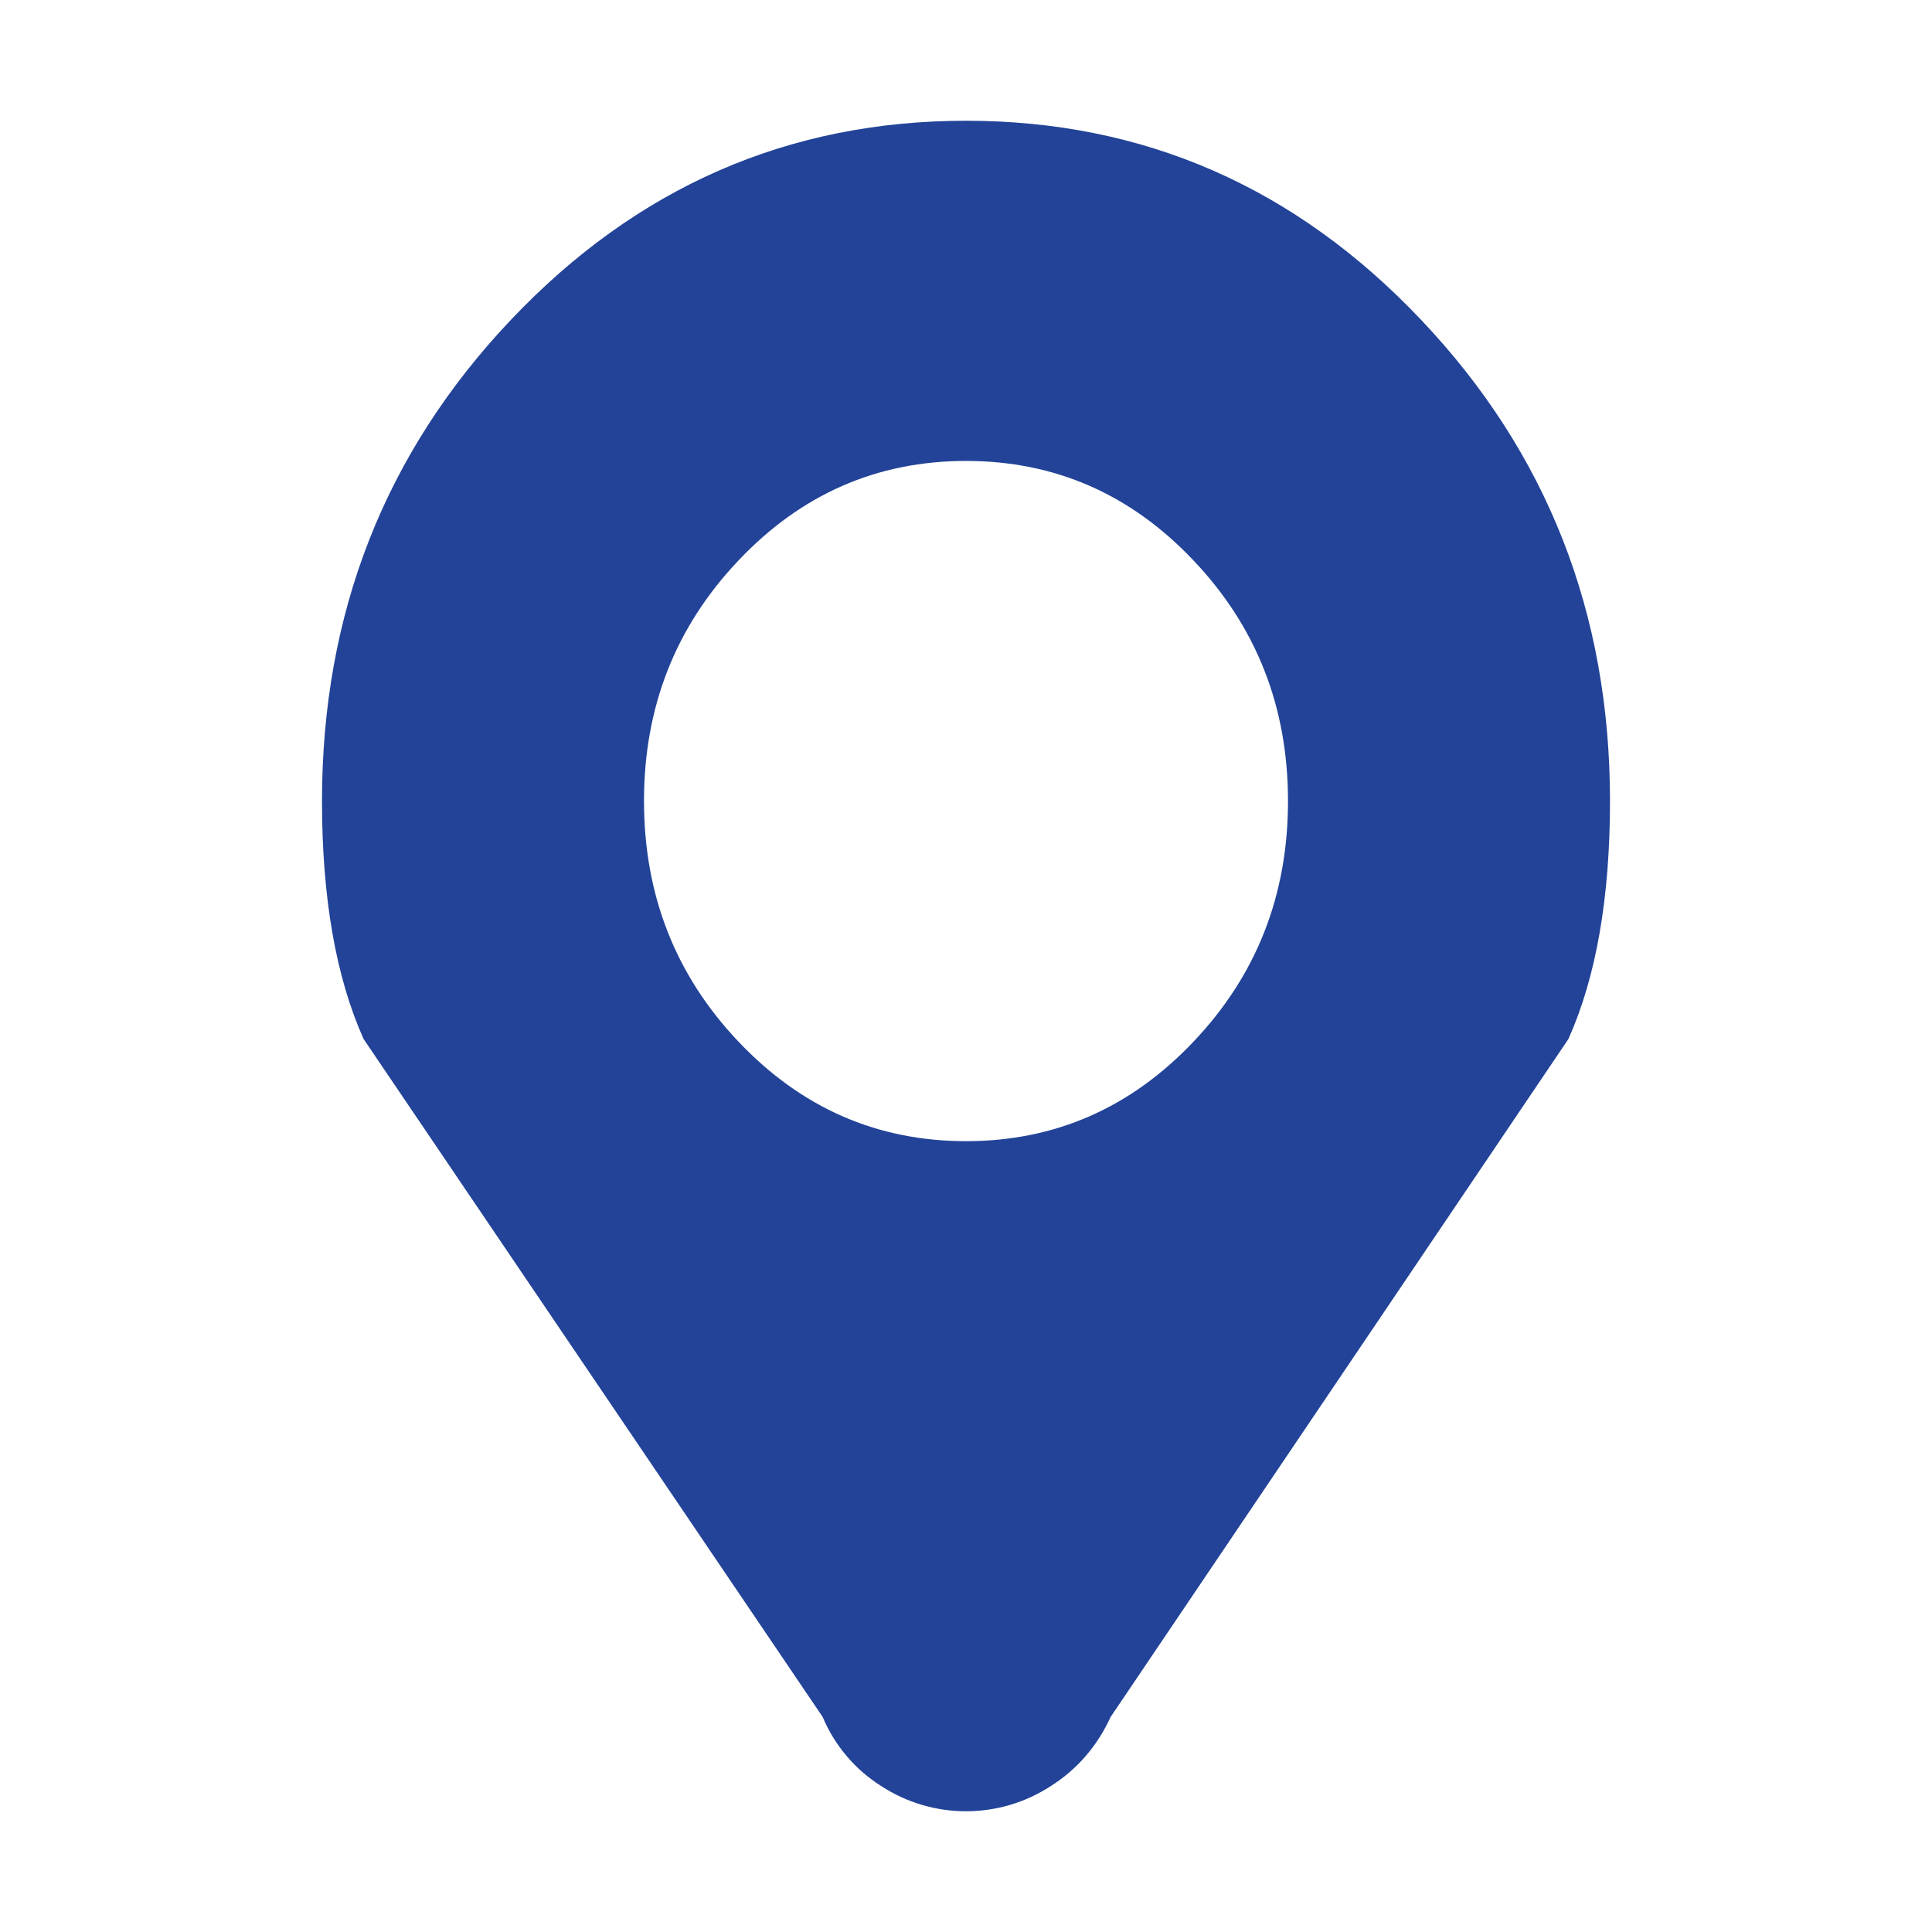
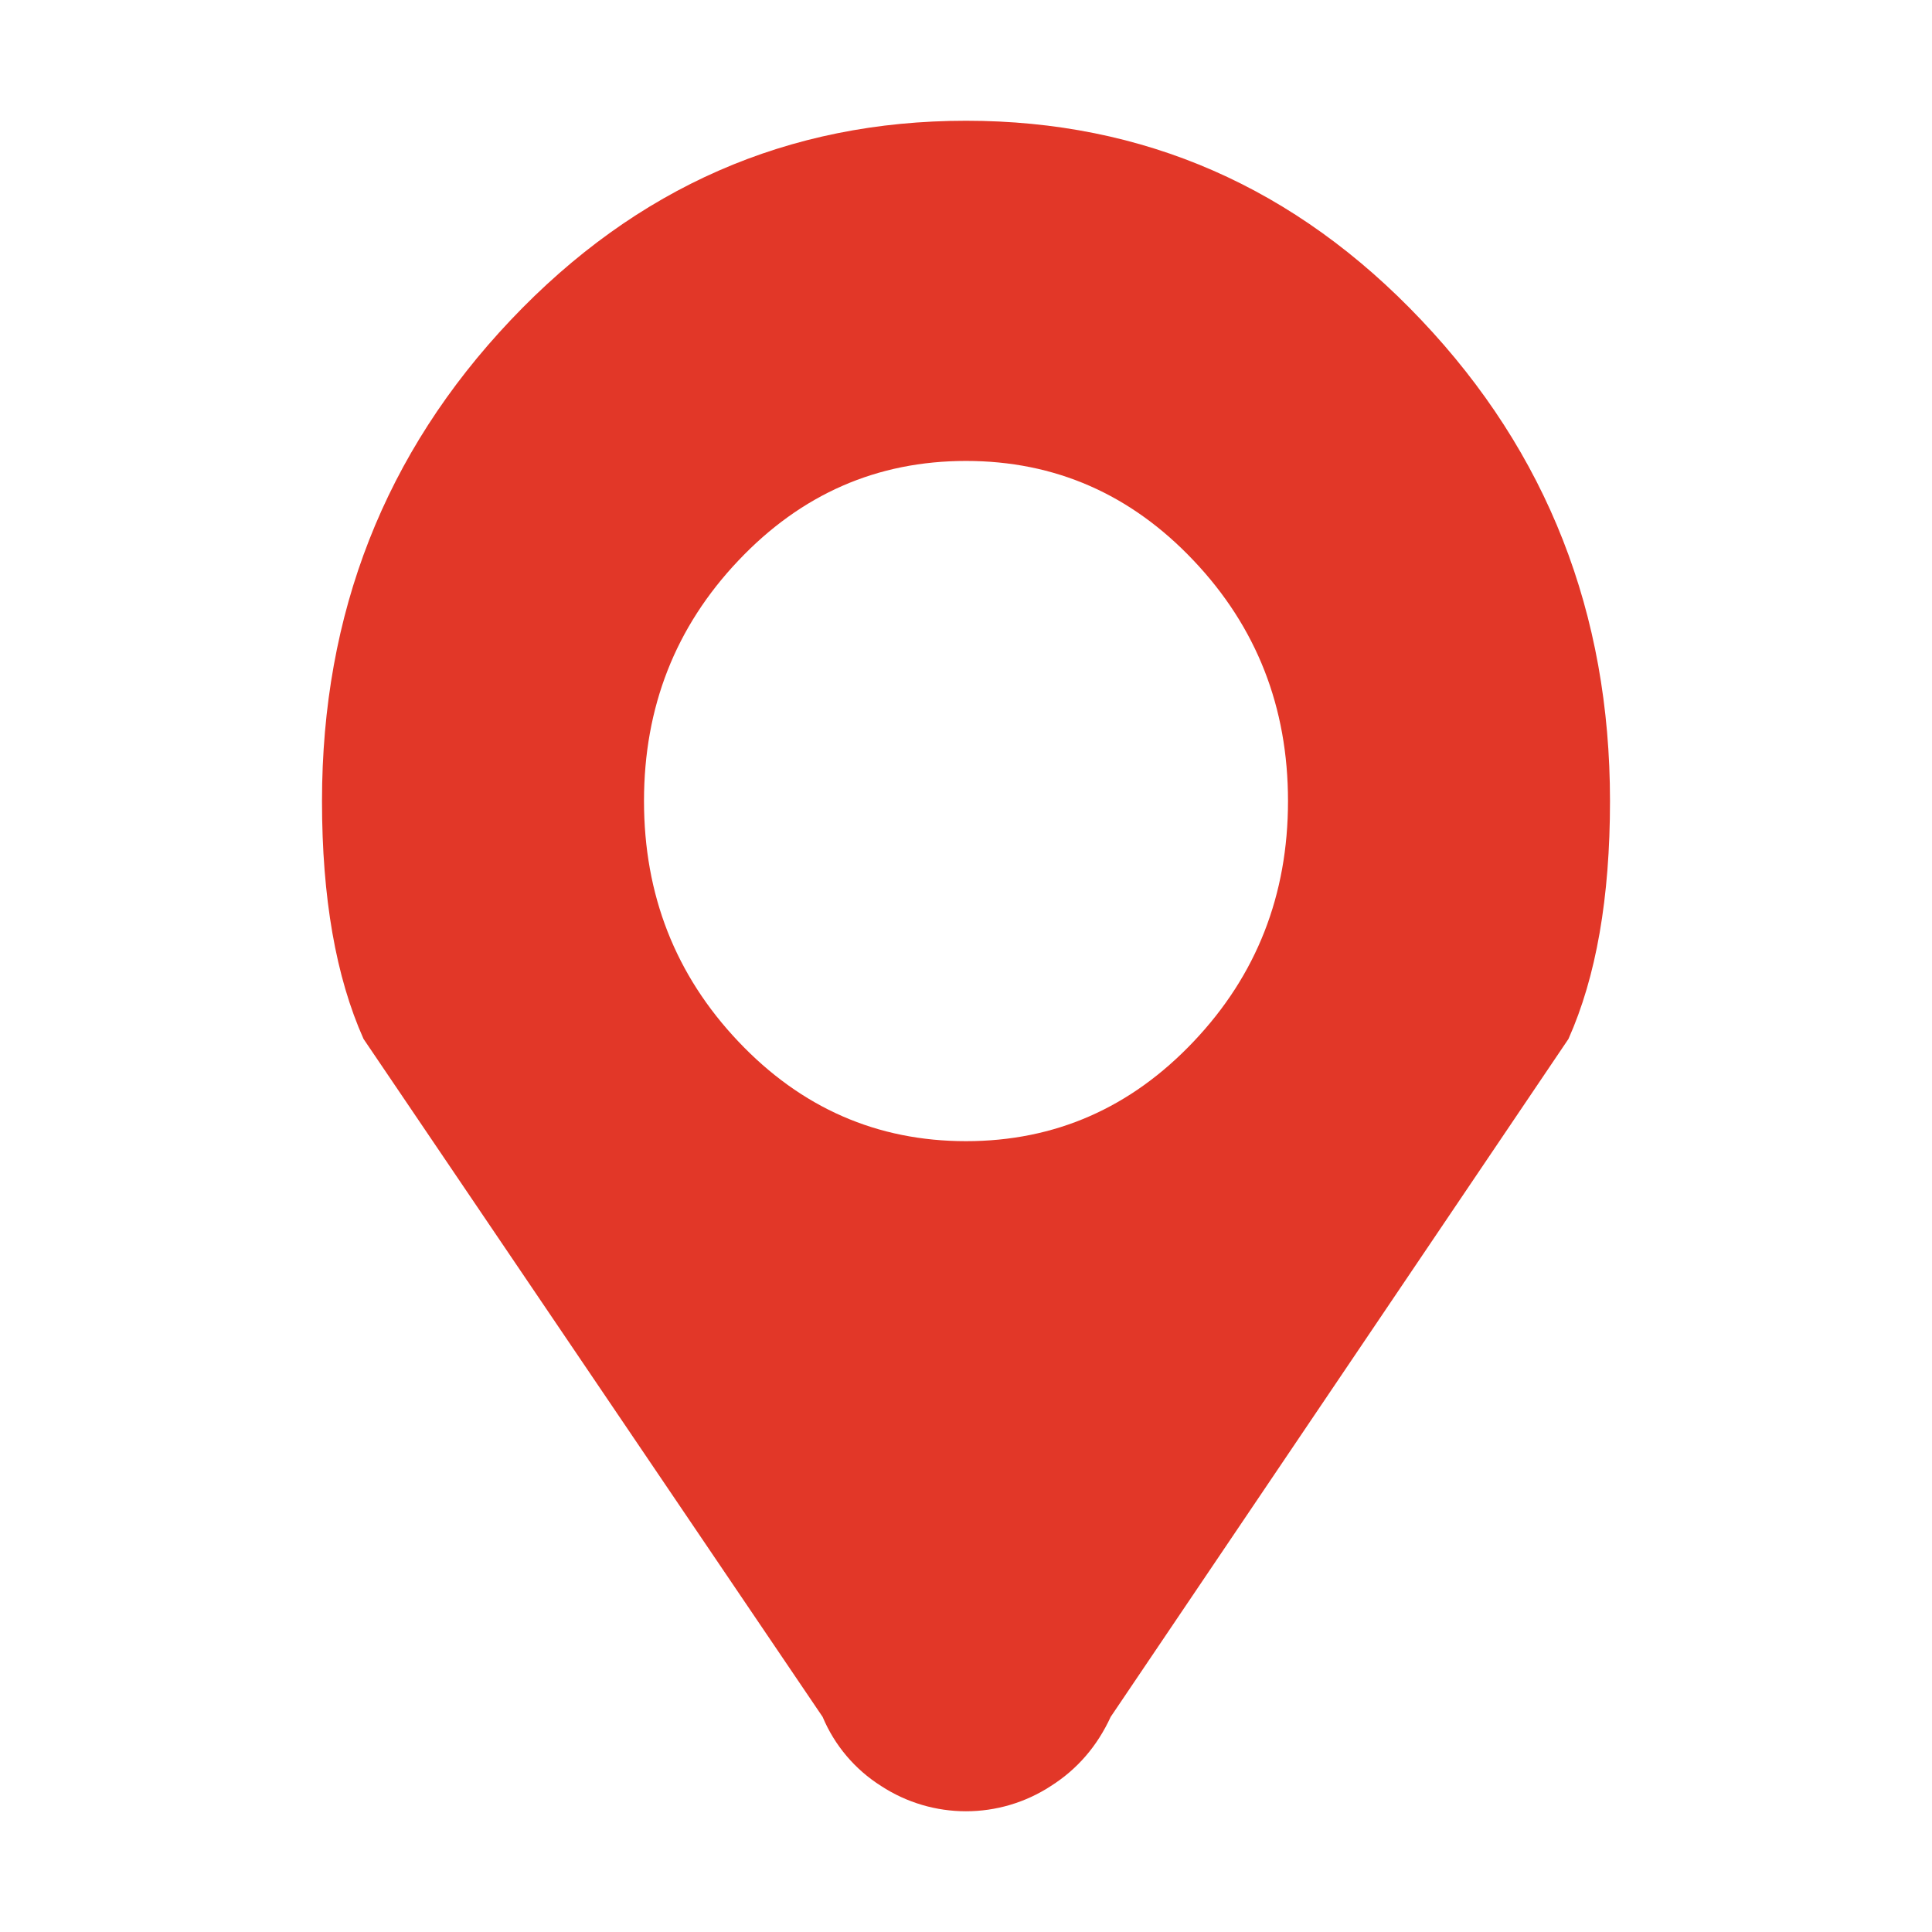
<svg xmlns="http://www.w3.org/2000/svg" width="24" height="24" viewBox="0 0 24 24">
-   <path fill="#224398" fill-rule="nonzero" d="M16 9.951c0-1.166-.39-2.162-1.172-2.987-.781-.826-1.724-1.238-2.828-1.238-1.104 0-2.047.412-2.828 1.238C8.39 7.789 8 8.784 8 9.95s.39 2.163 1.172 2.988c.781.825 1.724 1.238 2.828 1.238 1.104 0 2.047-.413 2.828-1.238C15.61 12.114 16 11.118 16 9.951zm4 0c0 1.2-.172 2.185-.516 2.955l-5.687 8.422c-.167.363-.414.65-.742.858a1.928 1.928 0 0 1-2.11 0 1.87 1.87 0 0 1-.726-.858l-5.703-8.422C4.172 12.136 4 11.151 4 9.951c0-2.333.781-4.324 2.344-5.975C7.906 2.326 9.792 1.5 12 1.5c2.208 0 4.094.825 5.656 2.476C19.22 5.626 20 7.618 20 9.951z" />
+   <path fill="#E23728" fill-rule="nonzero" d="M16 9.951c0-1.166-.39-2.162-1.172-2.987-.781-.826-1.724-1.238-2.828-1.238-1.104 0-2.047.412-2.828 1.238C8.39 7.789 8 8.784 8 9.95s.39 2.163 1.172 2.988c.781.825 1.724 1.238 2.828 1.238 1.104 0 2.047-.413 2.828-1.238C15.61 12.114 16 11.118 16 9.951zm4 0c0 1.2-.172 2.185-.516 2.955l-5.687 8.422c-.167.363-.414.65-.742.858a1.928 1.928 0 0 1-2.11 0 1.87 1.87 0 0 1-.726-.858l-5.703-8.422C4.172 12.136 4 11.151 4 9.951c0-2.333.781-4.324 2.344-5.975C7.906 2.326 9.792 1.5 12 1.5c2.208 0 4.094.825 5.656 2.476C19.22 5.626 20 7.618 20 9.951z" />
</svg>
